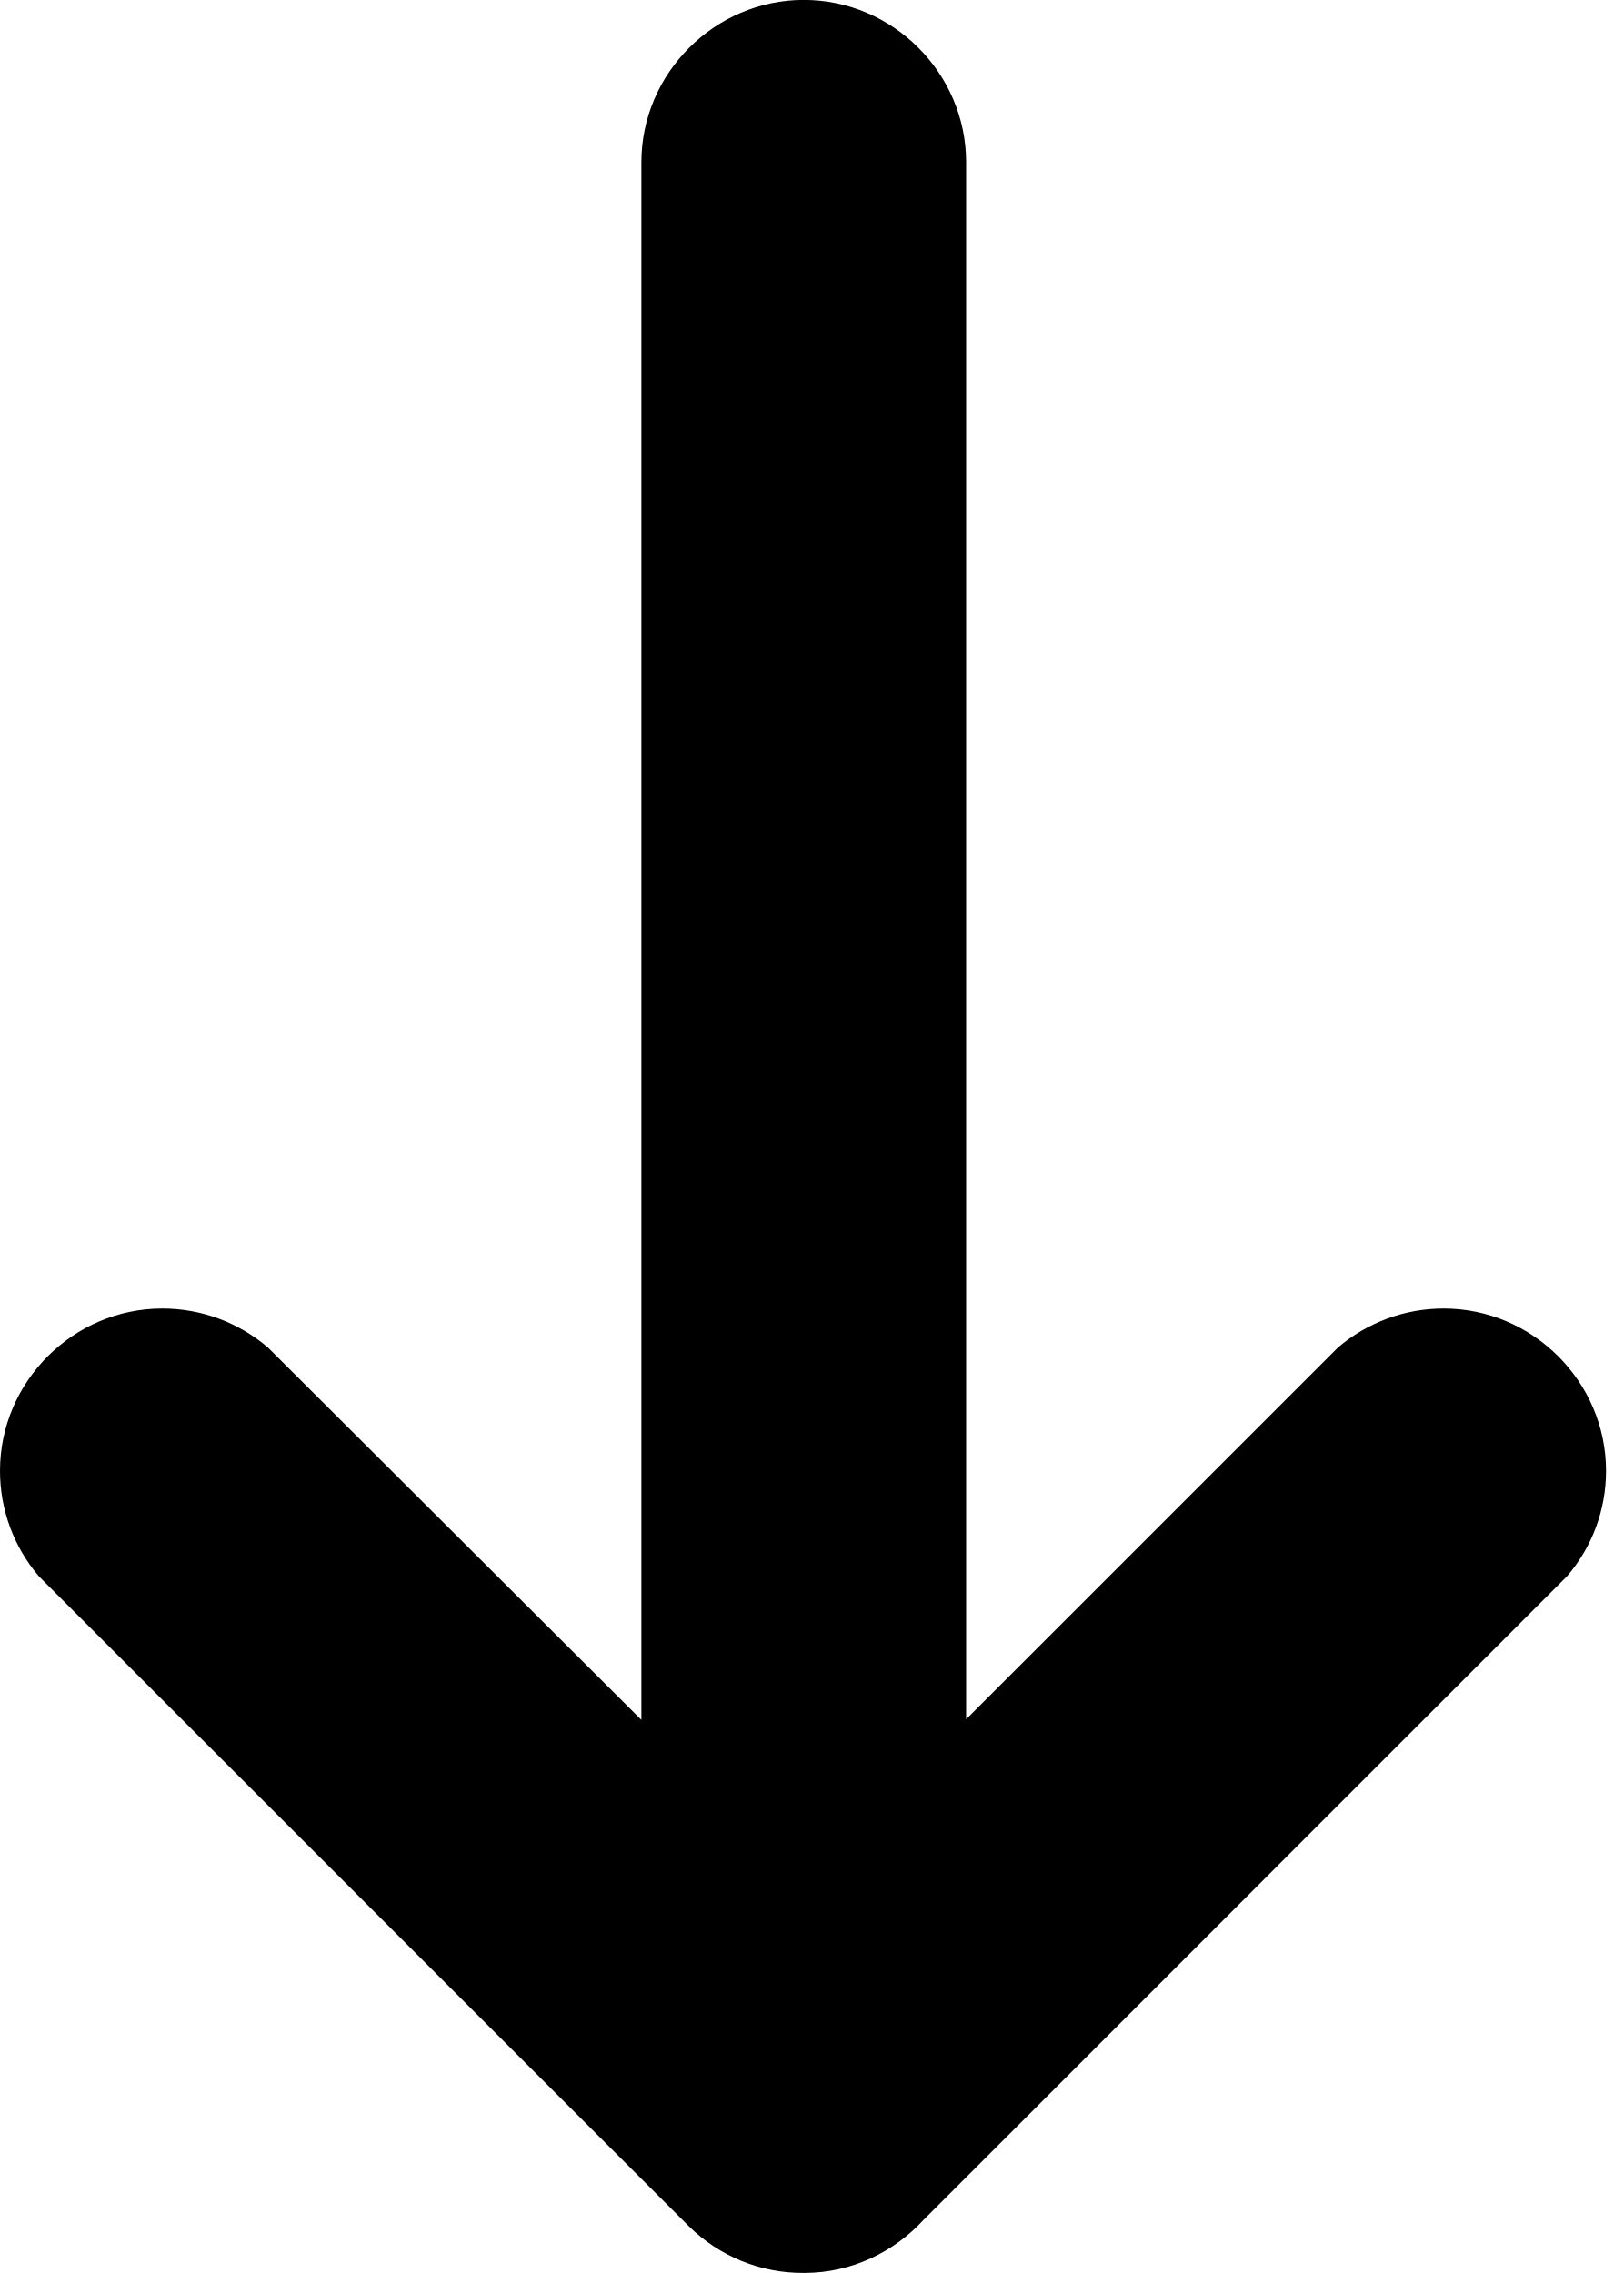
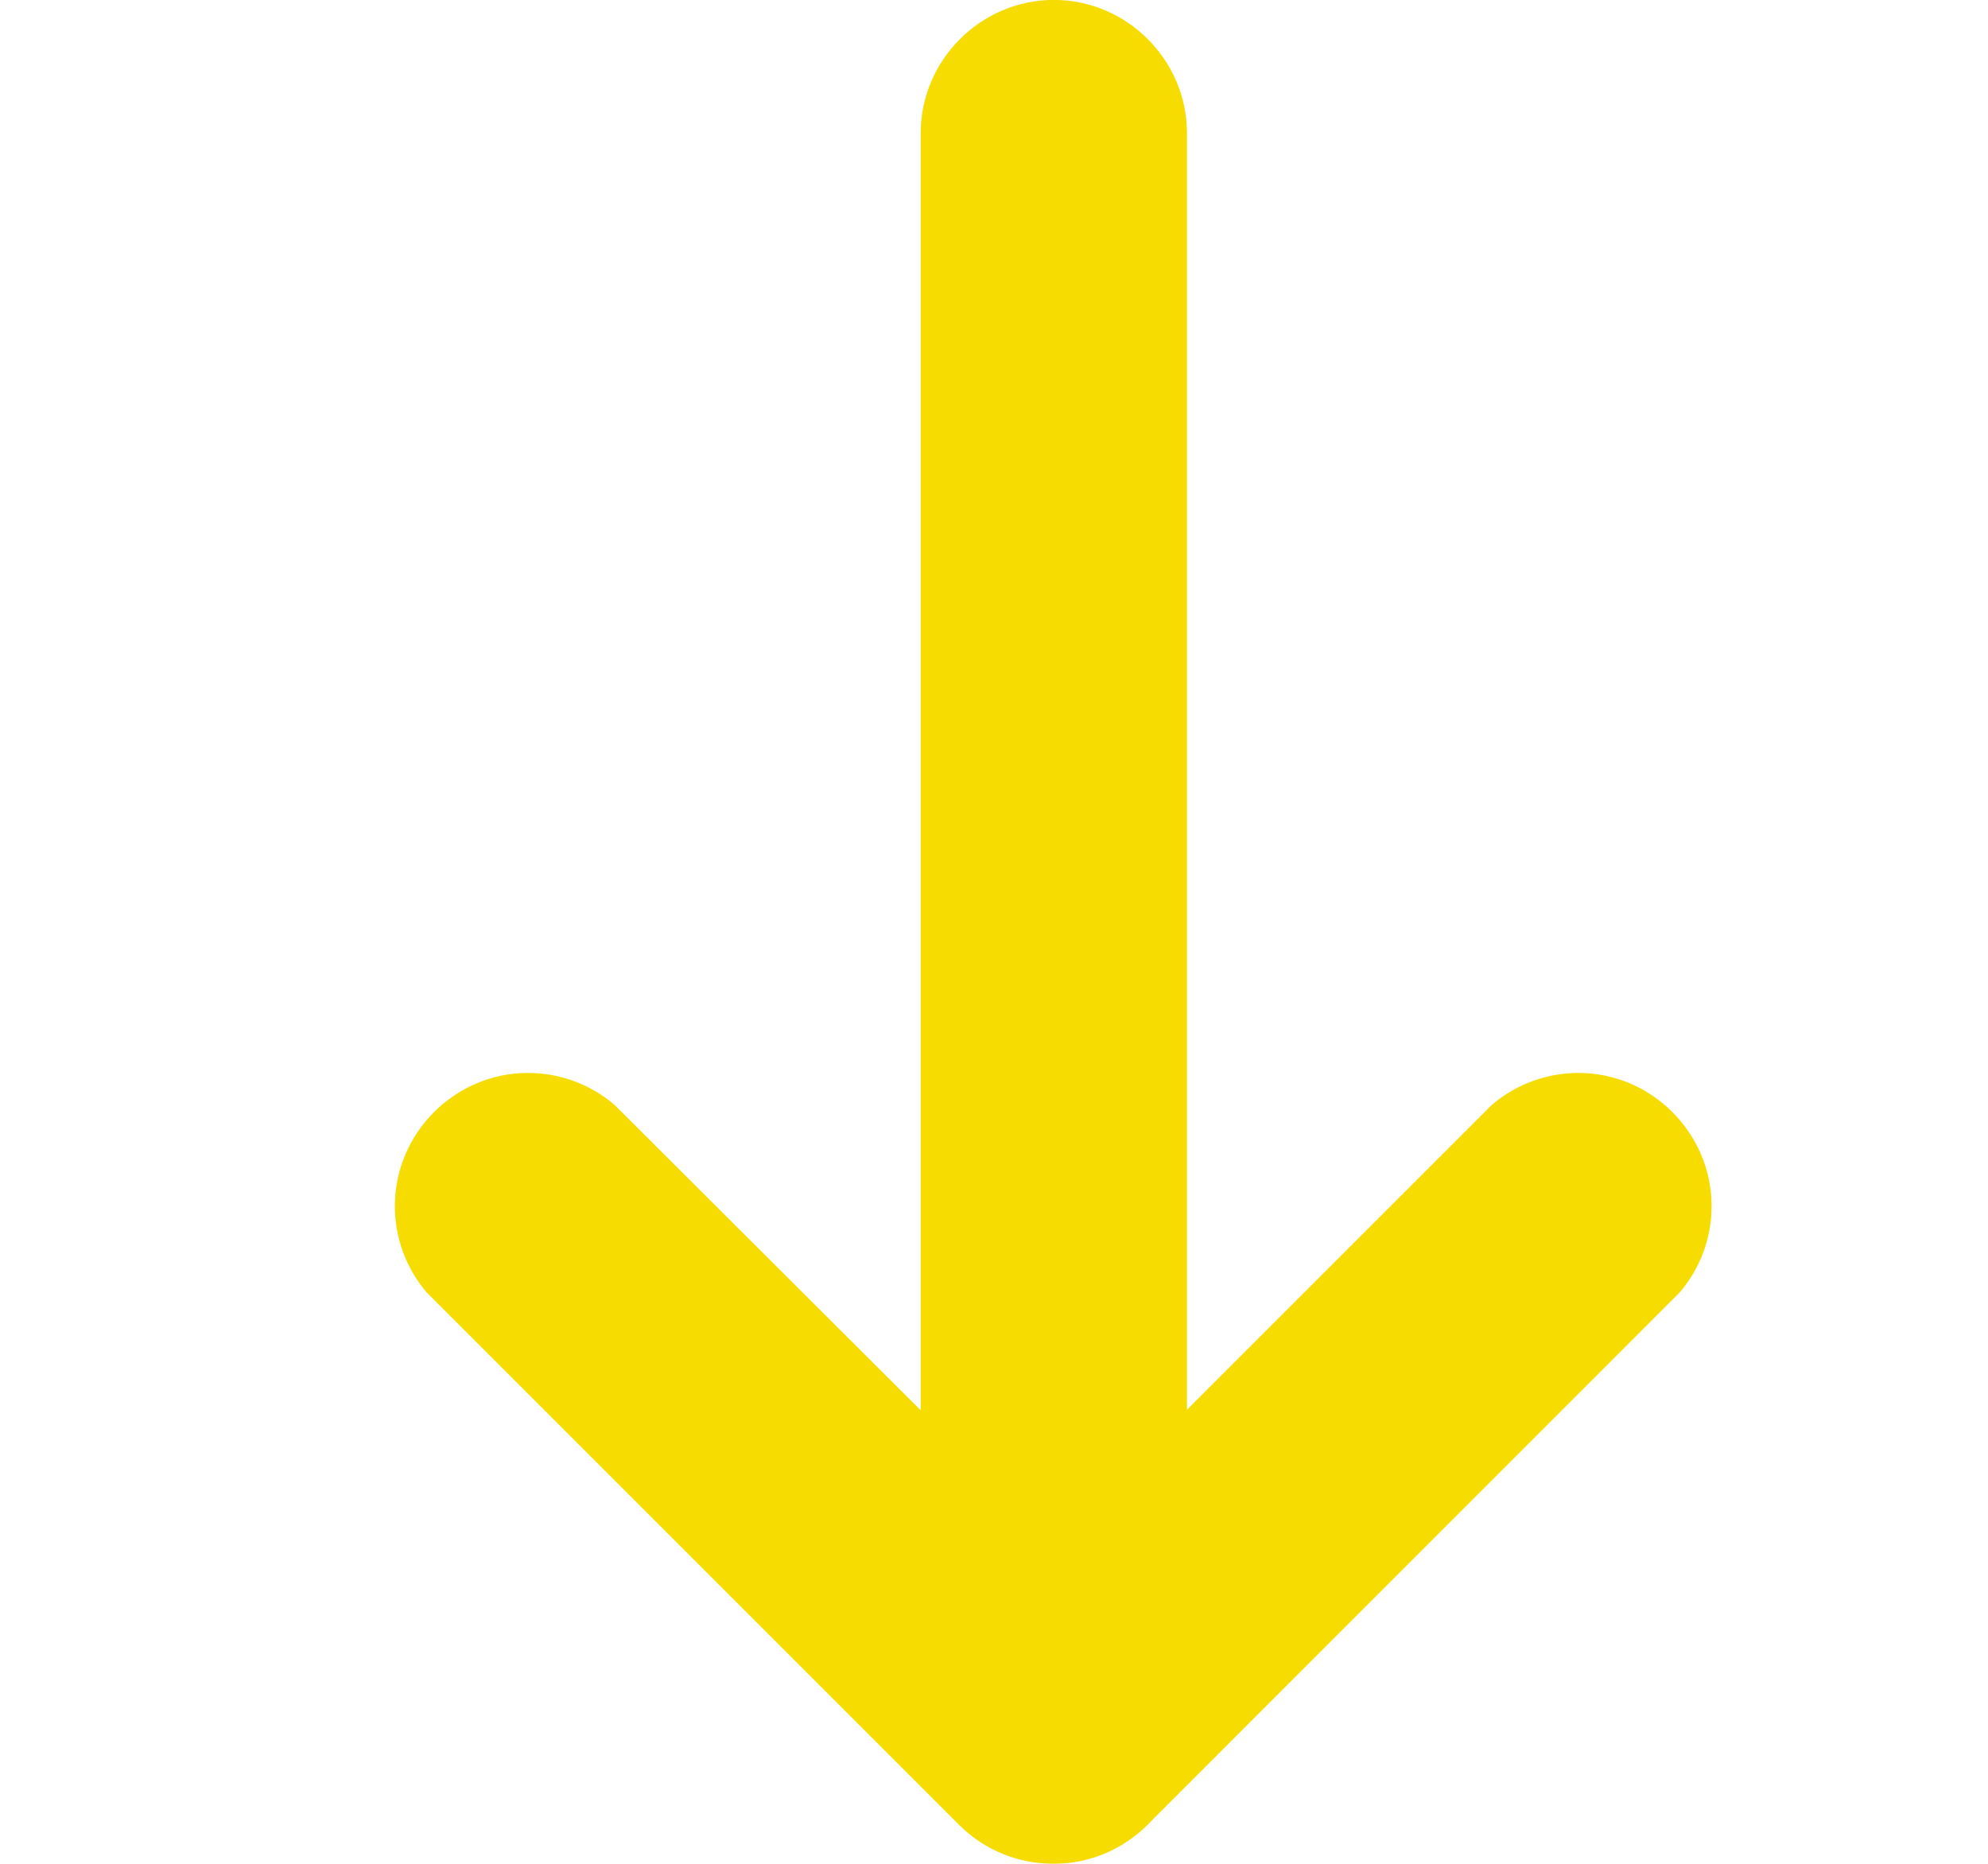
- <svg xmlns="http://www.w3.org/2000/svg" width="100%" height="100%" viewBox="0 0 10 14" version="1.1" xml:space="preserve" style="fill-rule:evenodd;clip-rule:evenodd;stroke-linejoin:round;stroke-miterlimit:2;">
-   <g id="arrow_down" transform="matrix(1.484,0,0,2.55867,-17.412,-17.9107)">
-     <rect x="11.733" y="7" width="6.671" height="5.472" style="fill:none;" />
-     <clipPath id="_clip1">
-       <rect x="11.733" y="7" width="6.671" height="5.472" />
-     </clipPath>
-     <g clip-path="url(#_clip1)">
-       <g transform="matrix(0.673854,0,0,0.390828,11.7244,6.99512)">
-         <path d="M3.963,10.606L3.963,1.012C3.963,0.464 4.415,0.012 4.963,0.012C5.512,0.012 5.963,0.464 5.963,1.012L5.963,10.602L8.253,8.312C8.435,8.157 8.665,8.072 8.904,8.072C9.452,8.072 9.904,8.523 9.904,9.072C9.904,9.311 9.819,9.541 9.663,9.722L5.701,13.685C5.518,13.884 5.258,14.011 4.97,14.012L4.963,14.012C4.698,14.014 4.442,13.91 4.253,13.722L0.253,9.722C0.098,9.541 0.013,9.311 0.013,9.072C0.013,8.523 0.464,8.072 1.013,8.072C1.251,8.072 1.482,8.157 1.663,8.312L3.963,10.606Z" style="fill-rule:nonzero;" />
+ <svg xmlns="http://www.w3.org/2000/svg" width="100%" height="100%" viewBox="0 0 16 15" version="1.1" xml:space="preserve" style="fill-rule:evenodd;clip-rule:evenodd;stroke-linejoin:round;stroke-miterlimit:2;">
+   <g transform="matrix(1,0,0,1,-15,0)">
+     <g id="arrow_down" transform="matrix(2.24849,0,0,2.74143,-10.4053,-19.1901)">
+       <rect x="11.733" y="7" width="6.671" height="5.472" style="fill:none;" />
+       <g transform="matrix(0.476511,0,0,0.390827,12.706,6.99512)">
+         <path d="M3.963,10.606L3.963,1.012C3.963,0.464 4.415,0.012 4.963,0.012C5.512,0.012 5.963,0.464 5.963,1.012L5.963,10.602L8.253,8.312C8.435,8.157 8.665,8.072 8.904,8.072C9.452,8.072 9.904,8.523 9.904,9.072C9.904,9.311 9.819,9.541 9.663,9.722L5.701,13.685C5.518,13.884 5.258,14.011 4.97,14.012L4.963,14.012C4.698,14.014 4.442,13.91 4.253,13.722L0.253,9.722C0.098,9.541 0.013,9.311 0.013,9.072C0.013,8.523 0.464,8.072 1.013,8.072C1.251,8.072 1.482,8.157 1.663,8.312L3.963,10.606Z" style="fill:rgb(246,220,0);fill-rule:nonzero;" />
      </g>
    </g>
  </g>
</svg>
